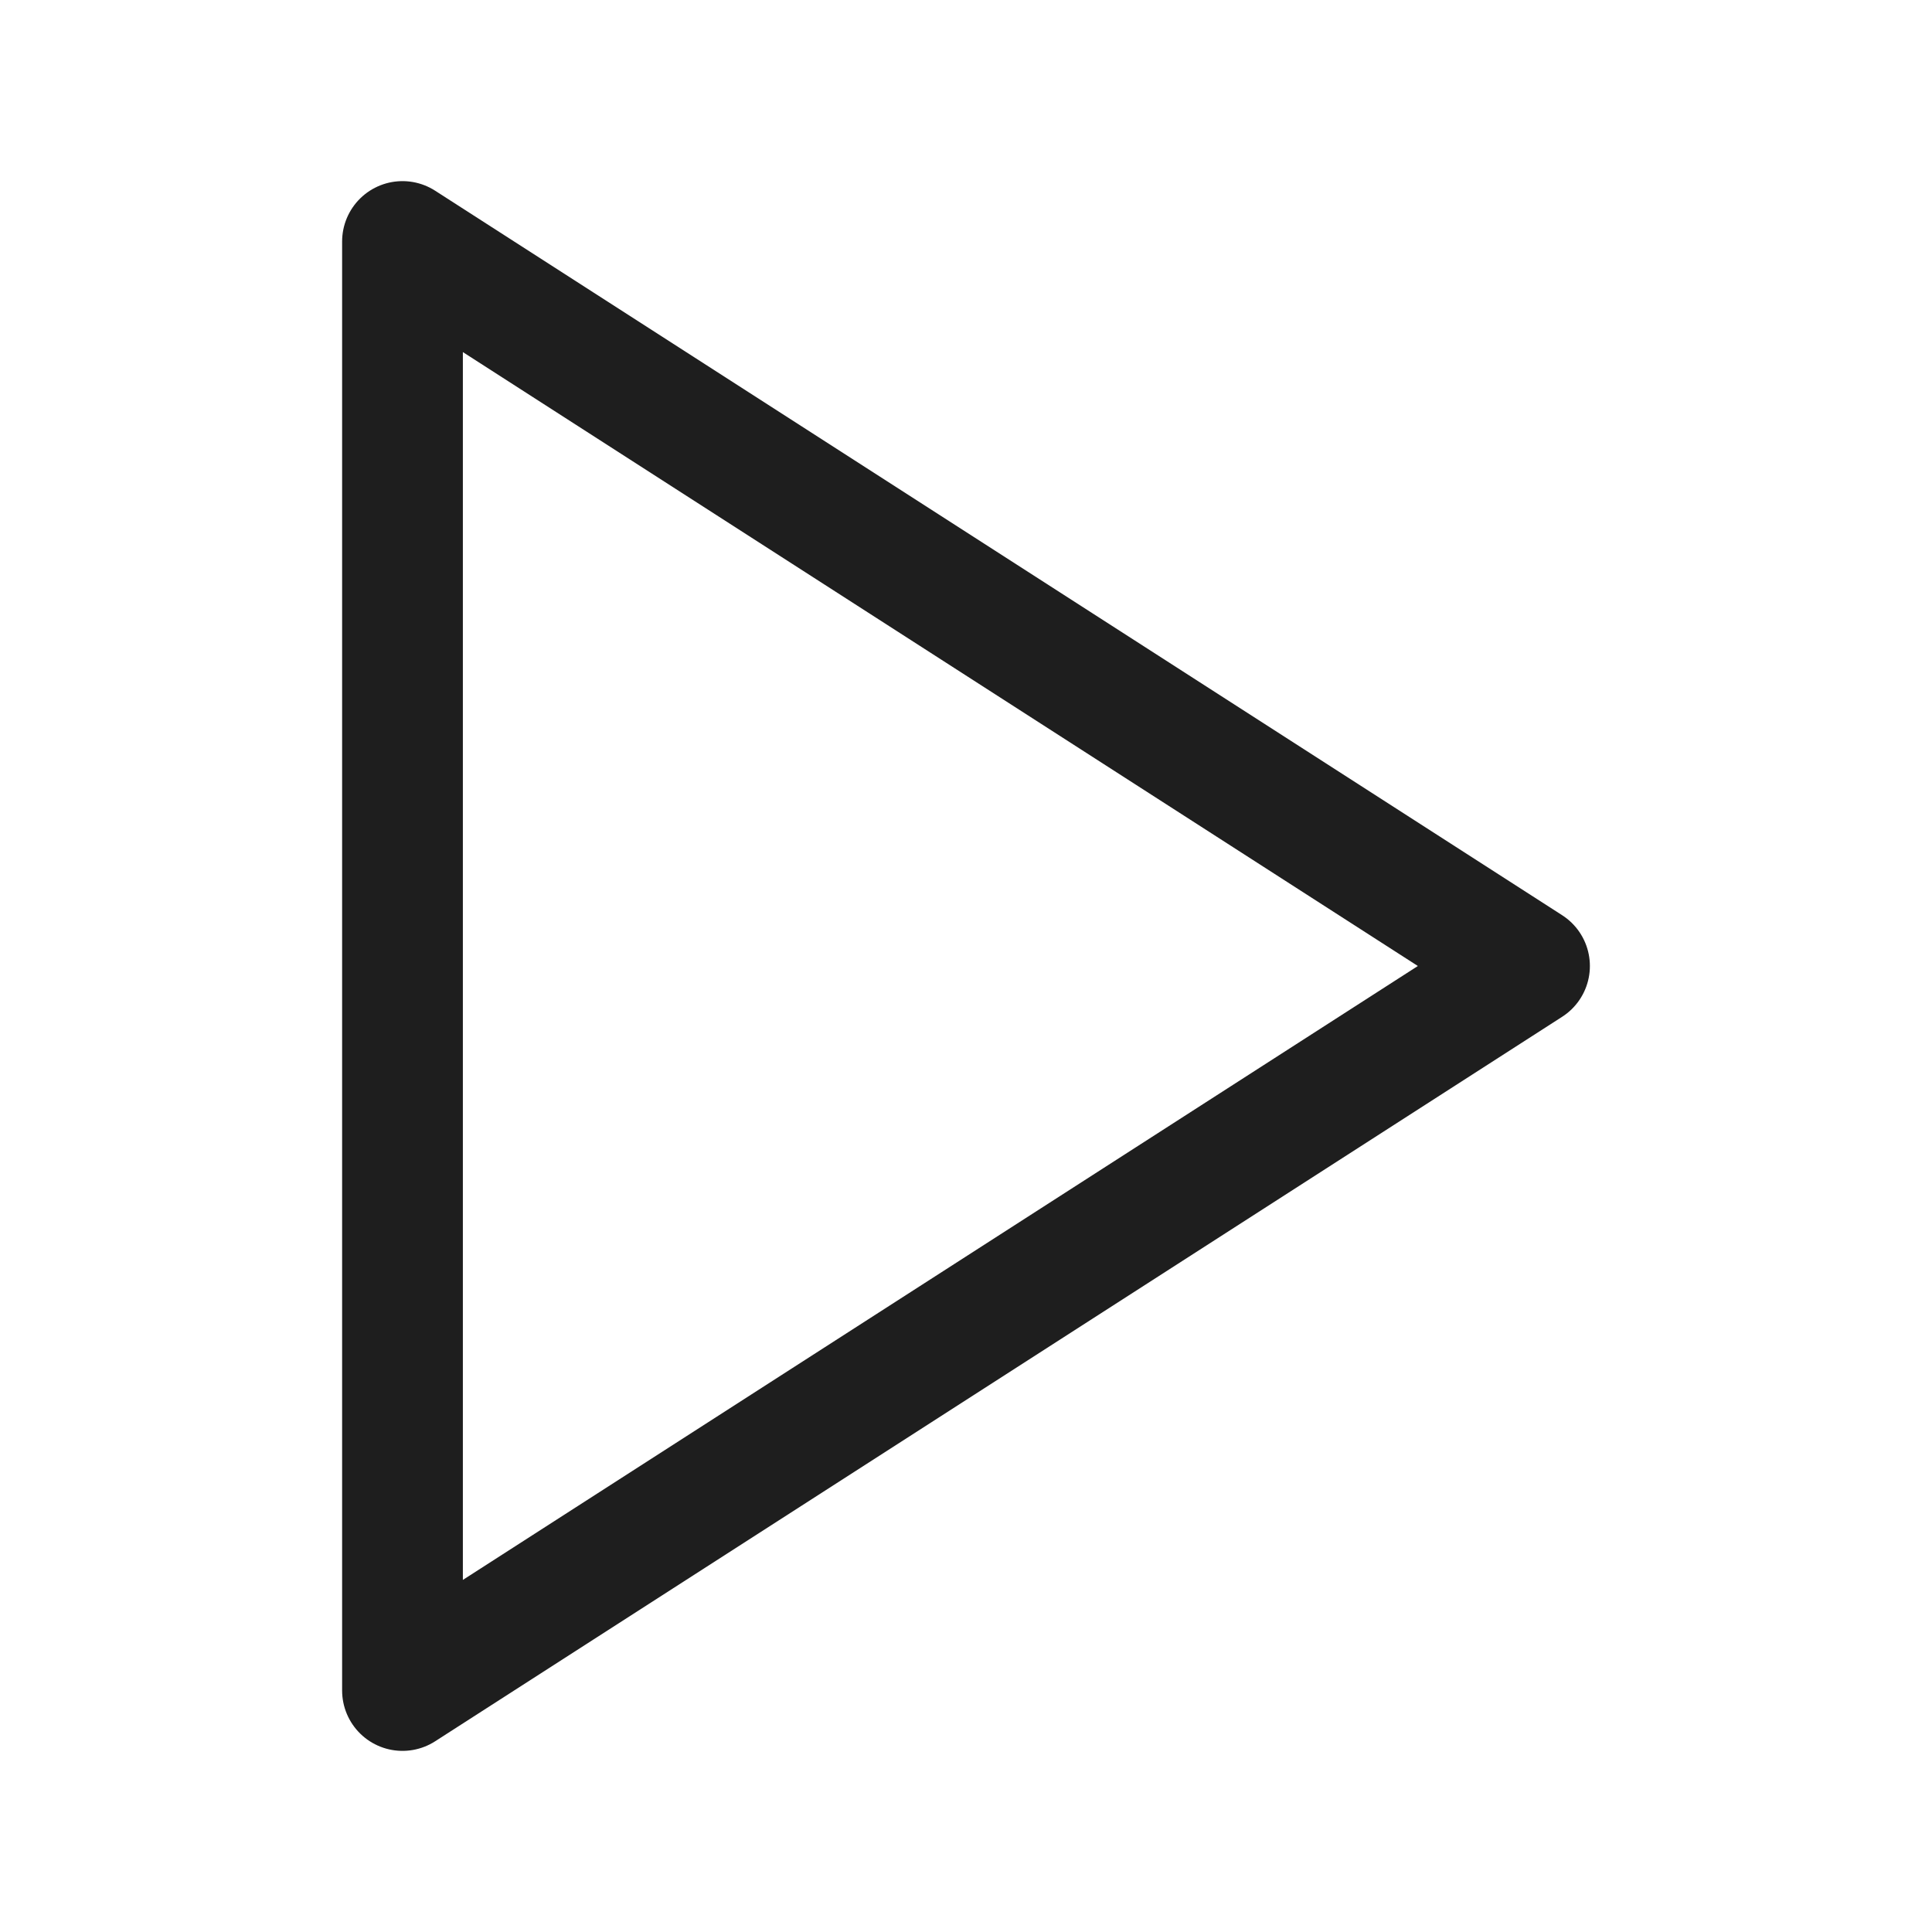
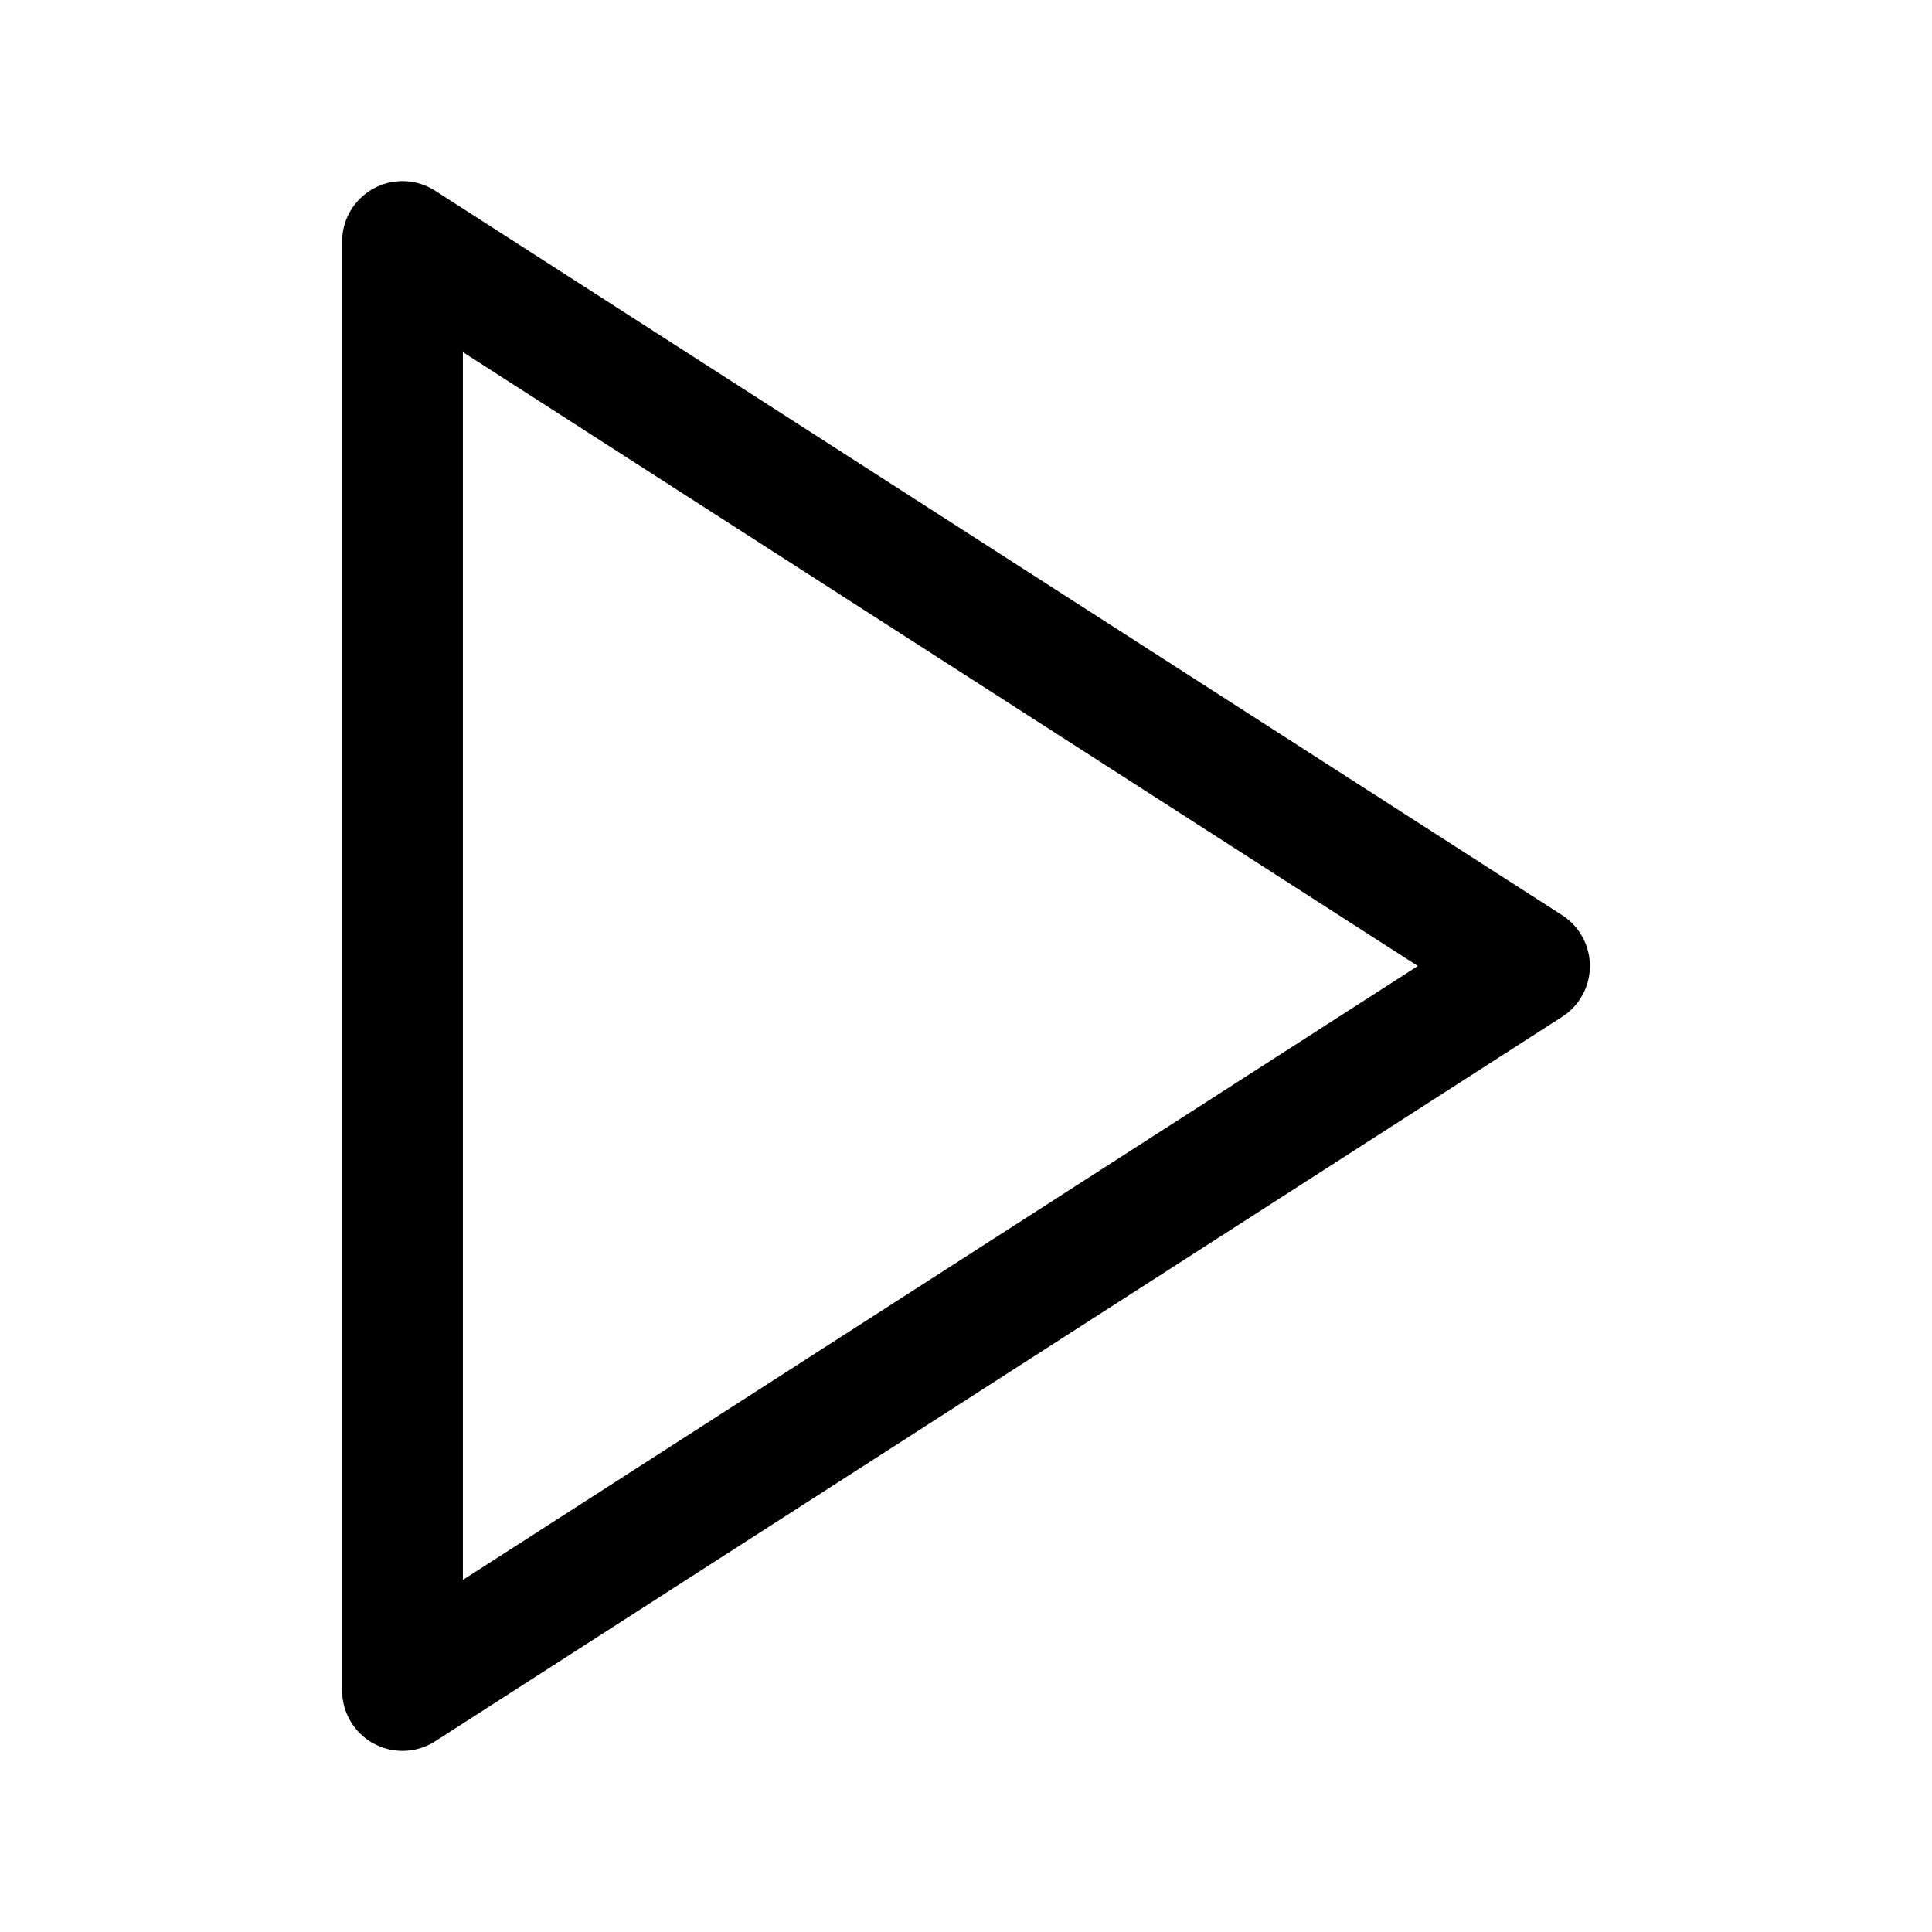
<svg xmlns="http://www.w3.org/2000/svg" viewBox="0 0 64 64" fill="none">
-   <path d="M13.333 8L50.667 32L13.333 56V8Z" stroke="#1E1E1E" stroke-width="4" stroke-linecap="round" stroke-linejoin="round" />
+   <path d="M13.333 8L50.667 32L13.333 56V8Z" stroke="currentColor" stroke-width="4" stroke-linecap="round" stroke-linejoin="round" />
</svg>
